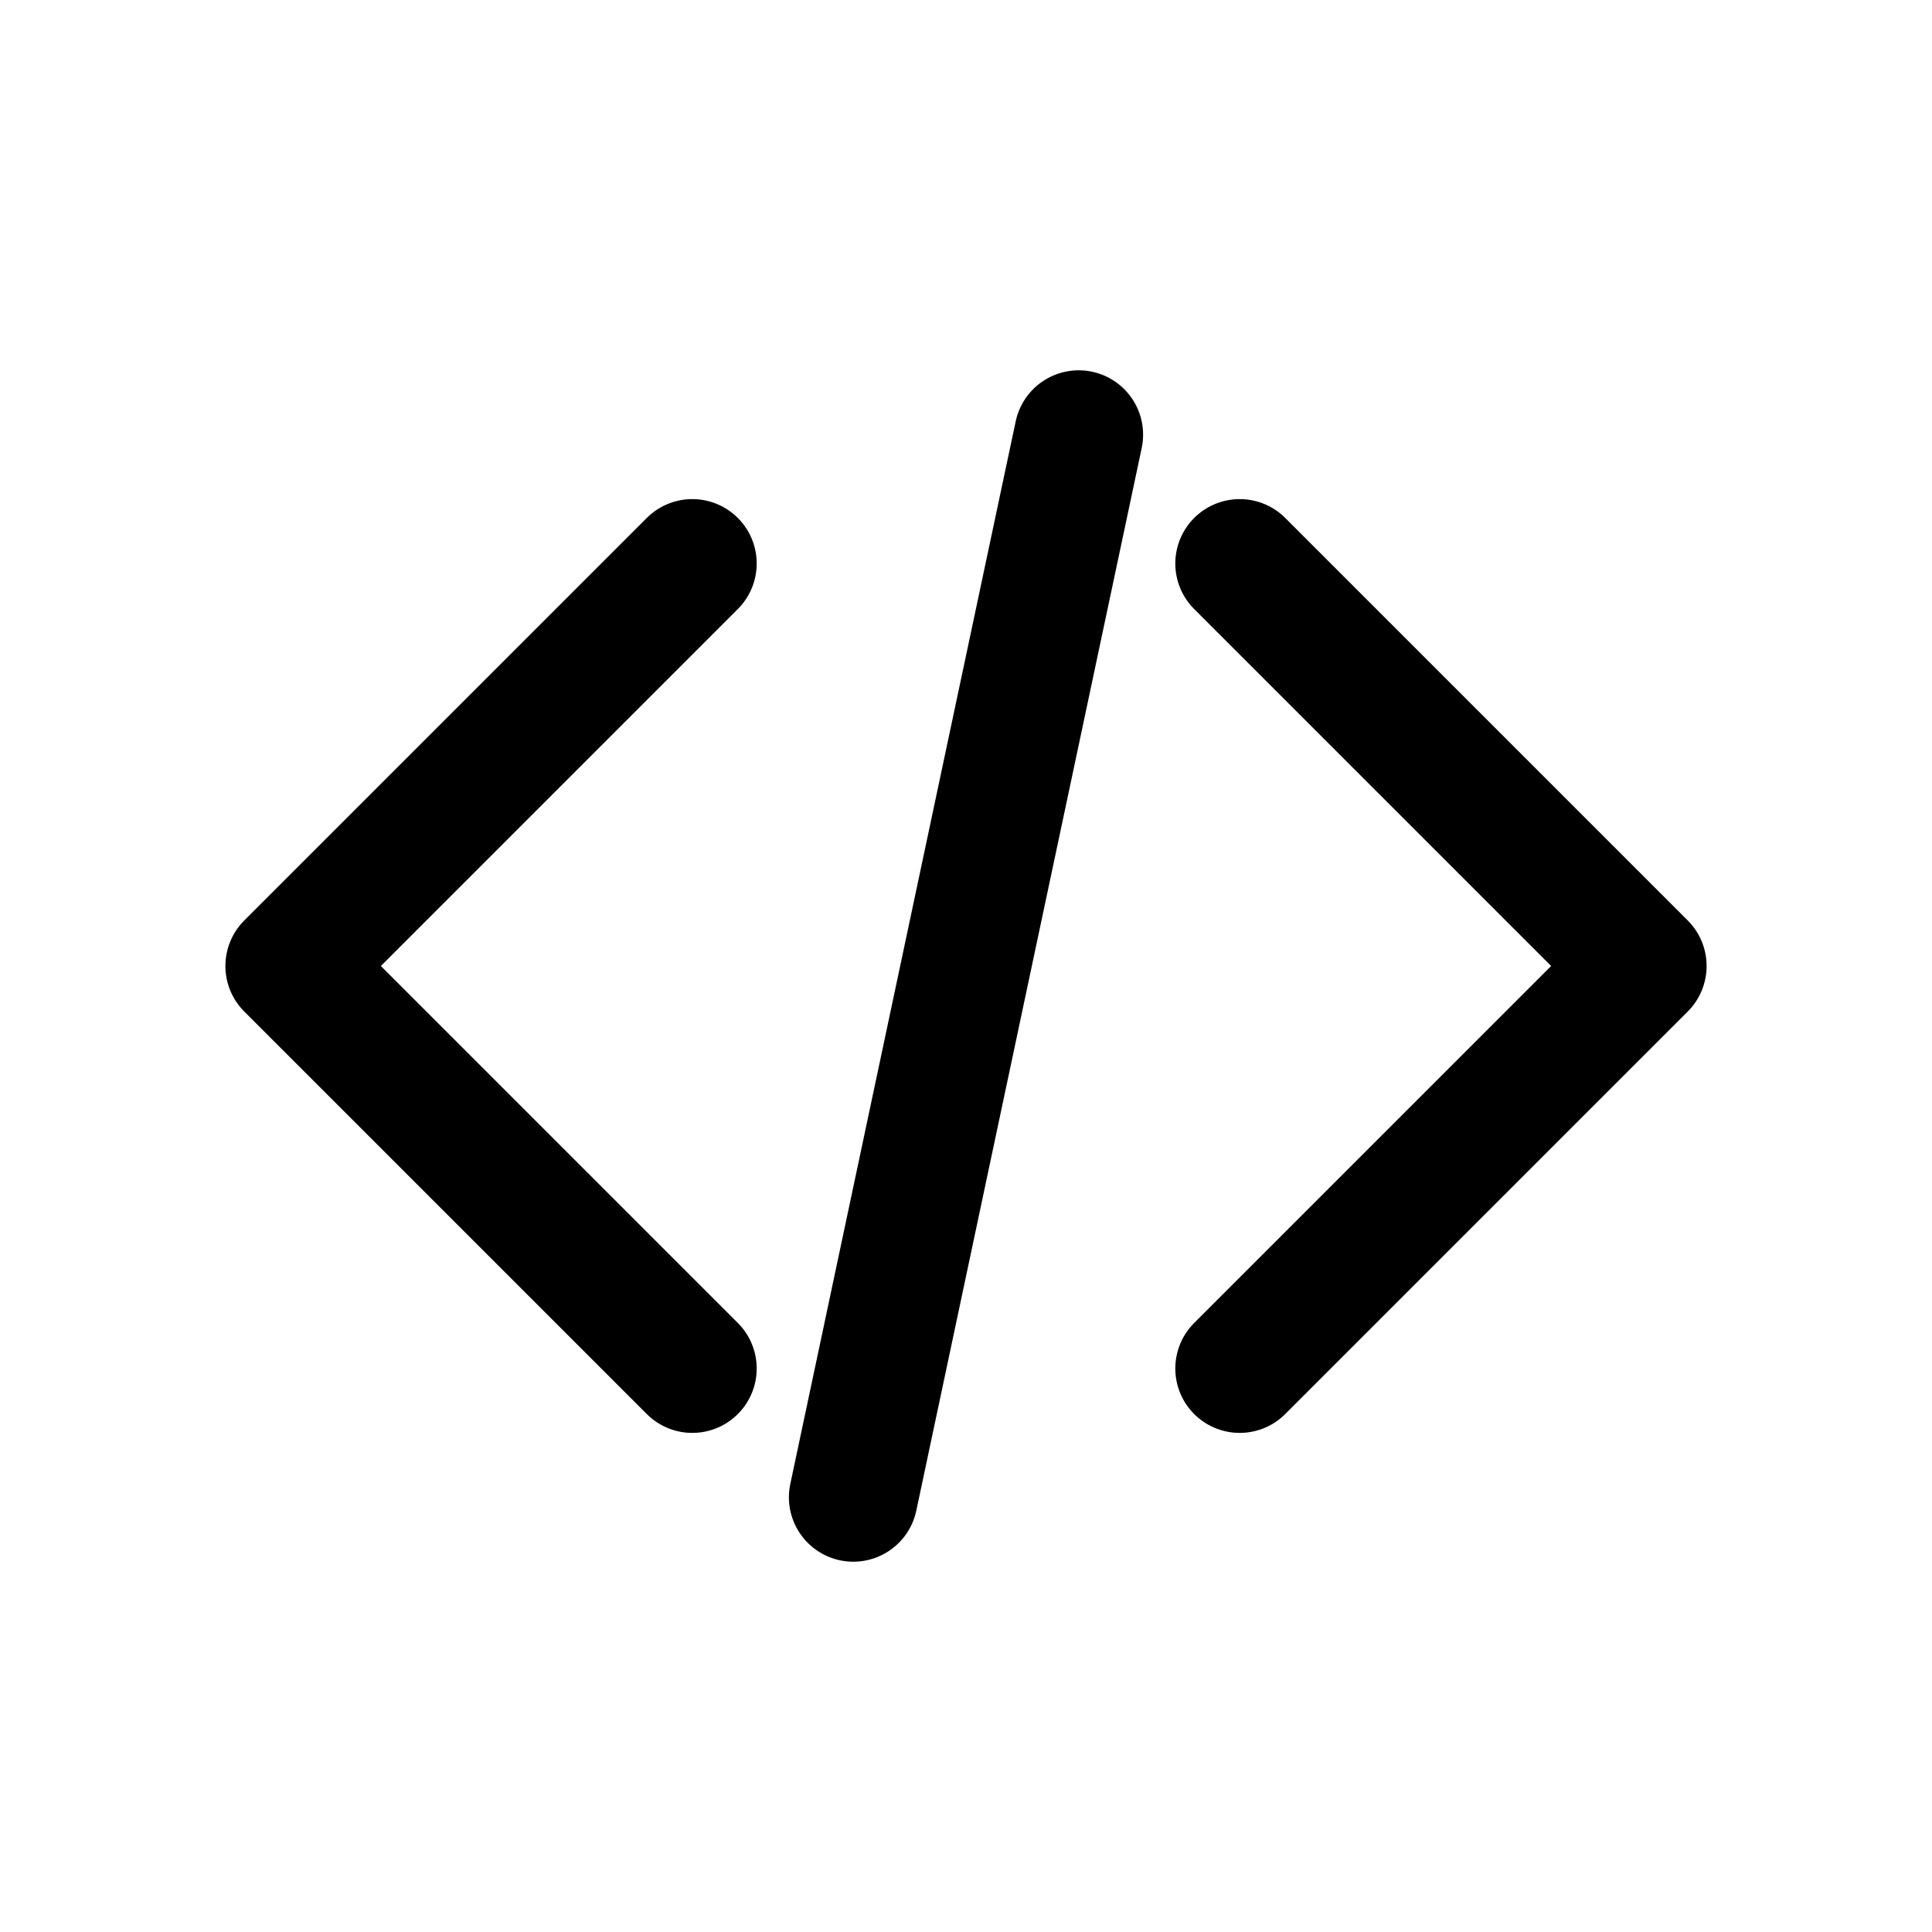
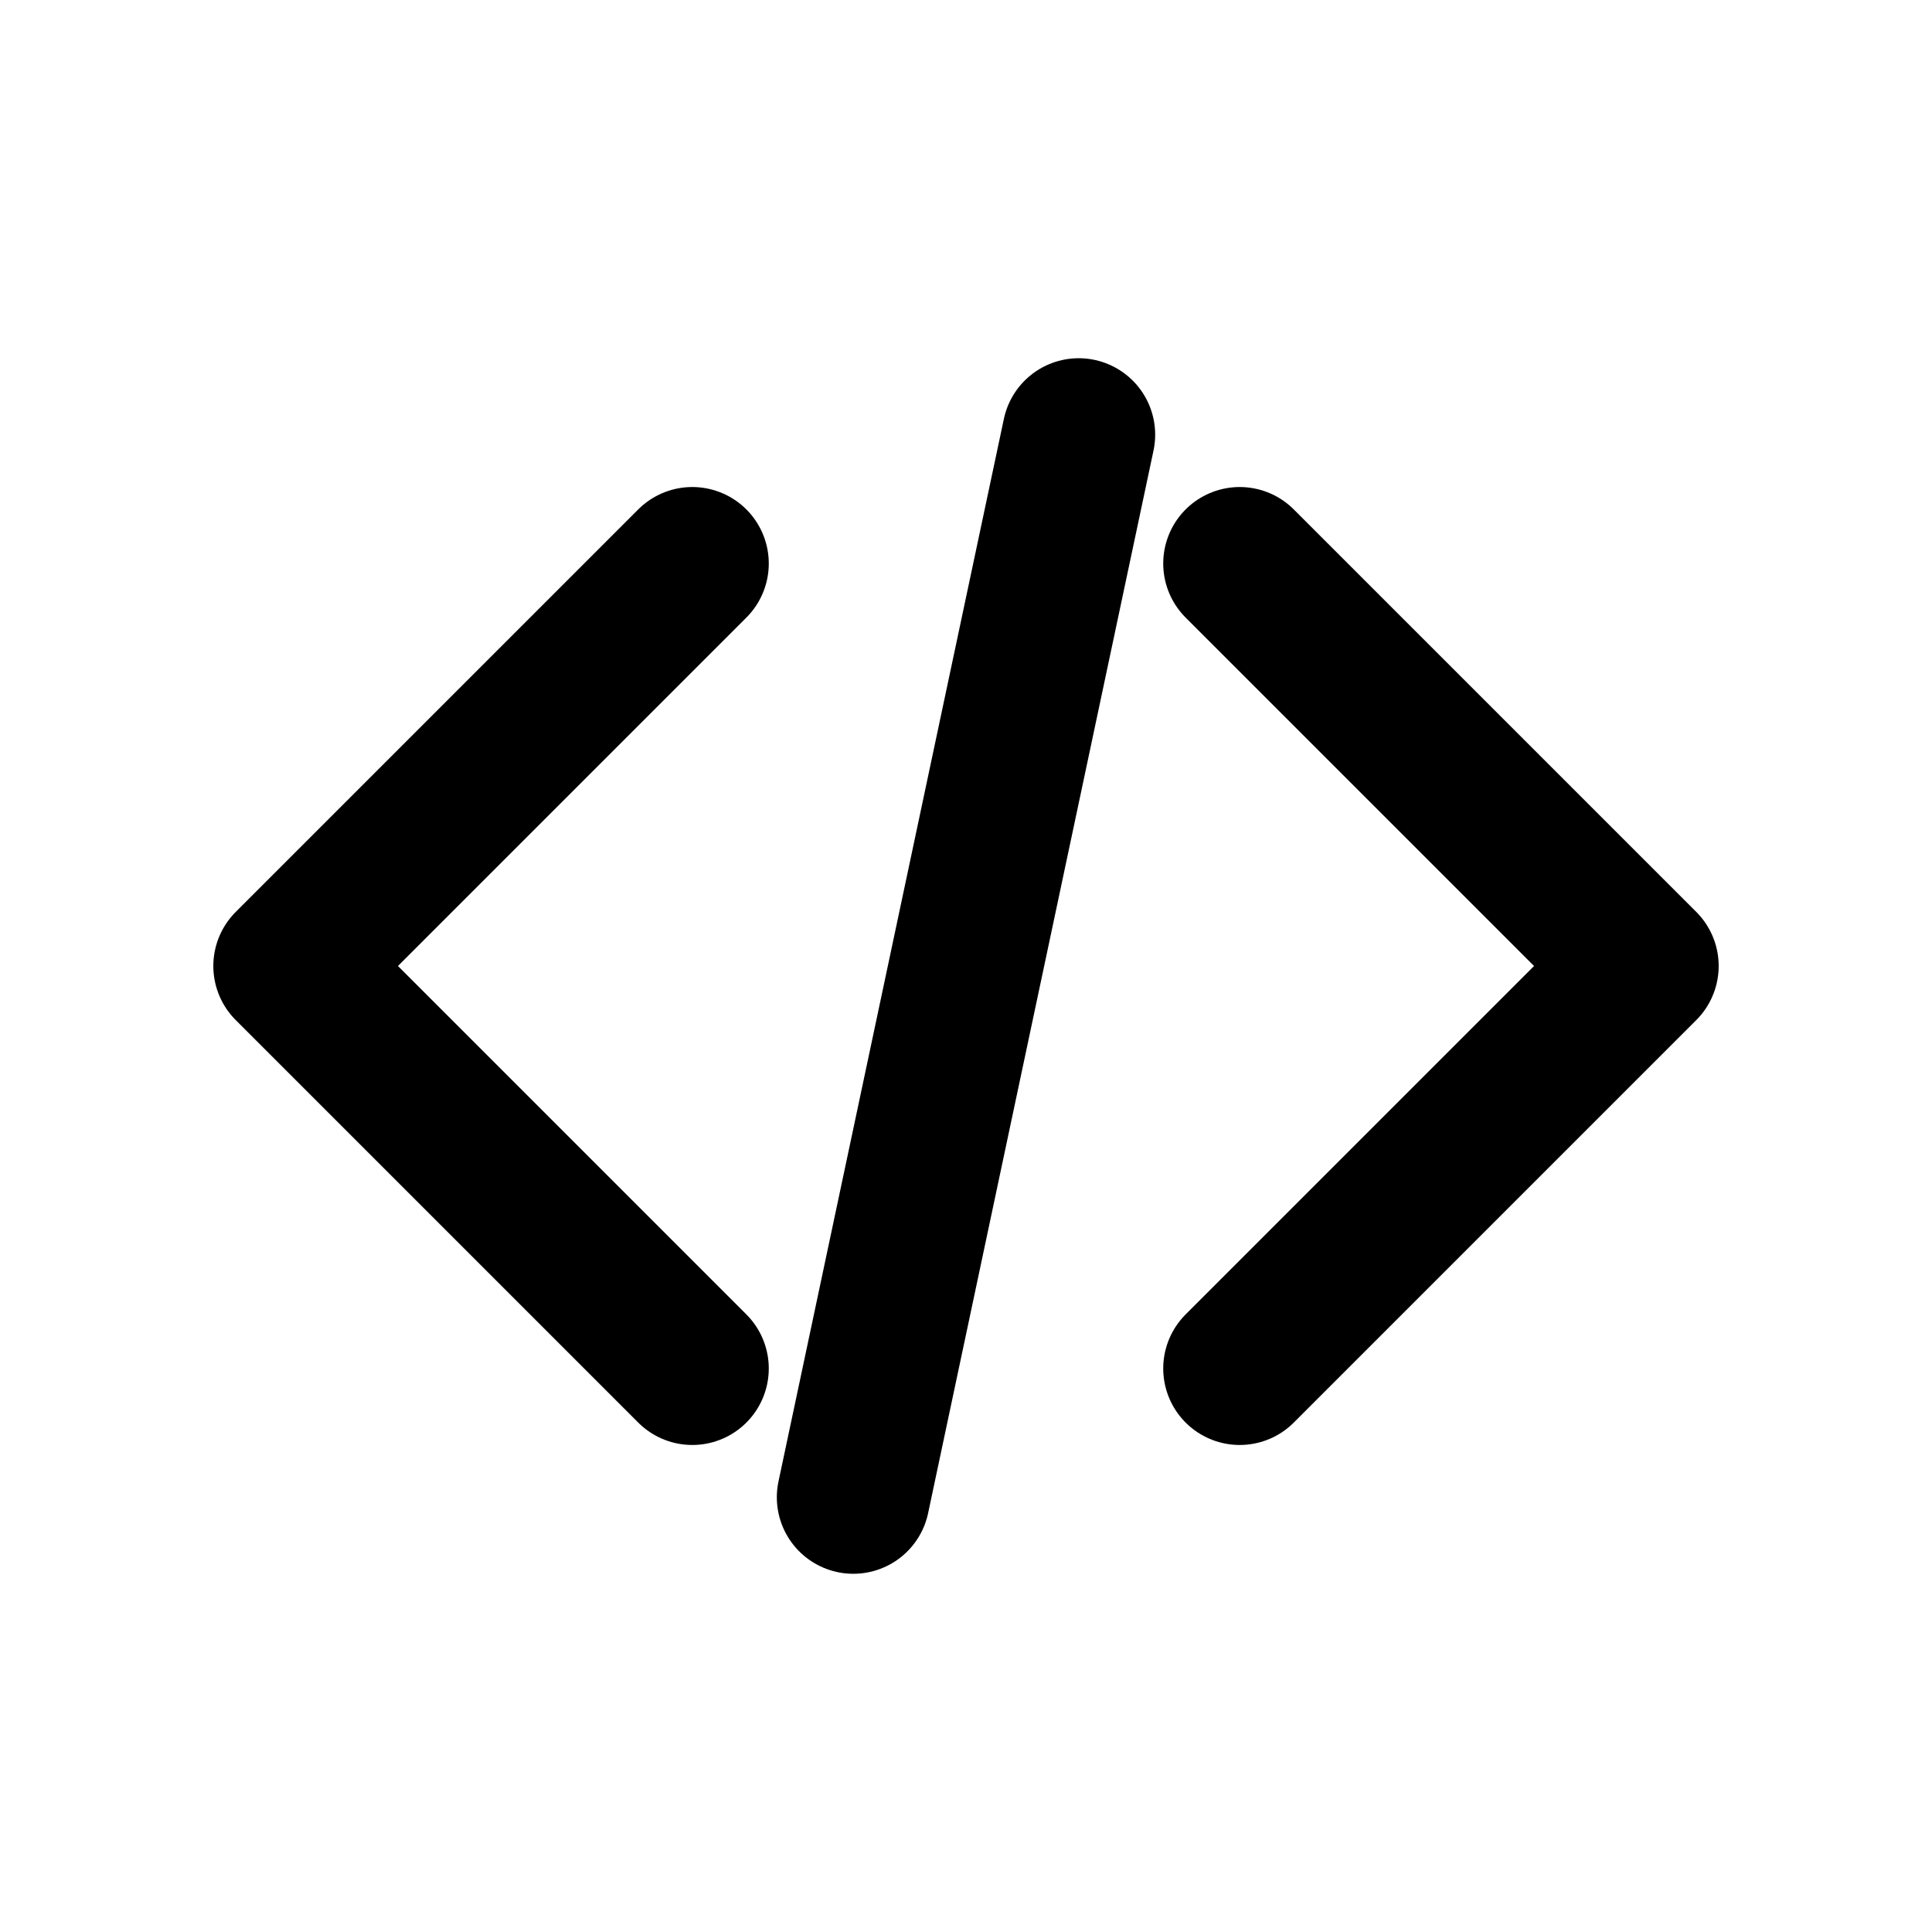
- <svg xmlns="http://www.w3.org/2000/svg" viewBox="0 0 24 24" width="24" height="24" fill="none" stroke="currentColor" stroke-width="1.6" stroke-linecap="round" stroke-linejoin="round">
+ <svg xmlns="http://www.w3.org/2000/svg" viewBox="0 0 24 24" width="24" height="24" fill="none" stroke="currentColor" stroke-width="1.9" stroke-linecap="round" stroke-linejoin="round">
  <path d="M8.6 7 3.6 12l5 5M15.4 7l5 5-5 5M13.4 5.4l-2.8 13.2" />
</svg>
